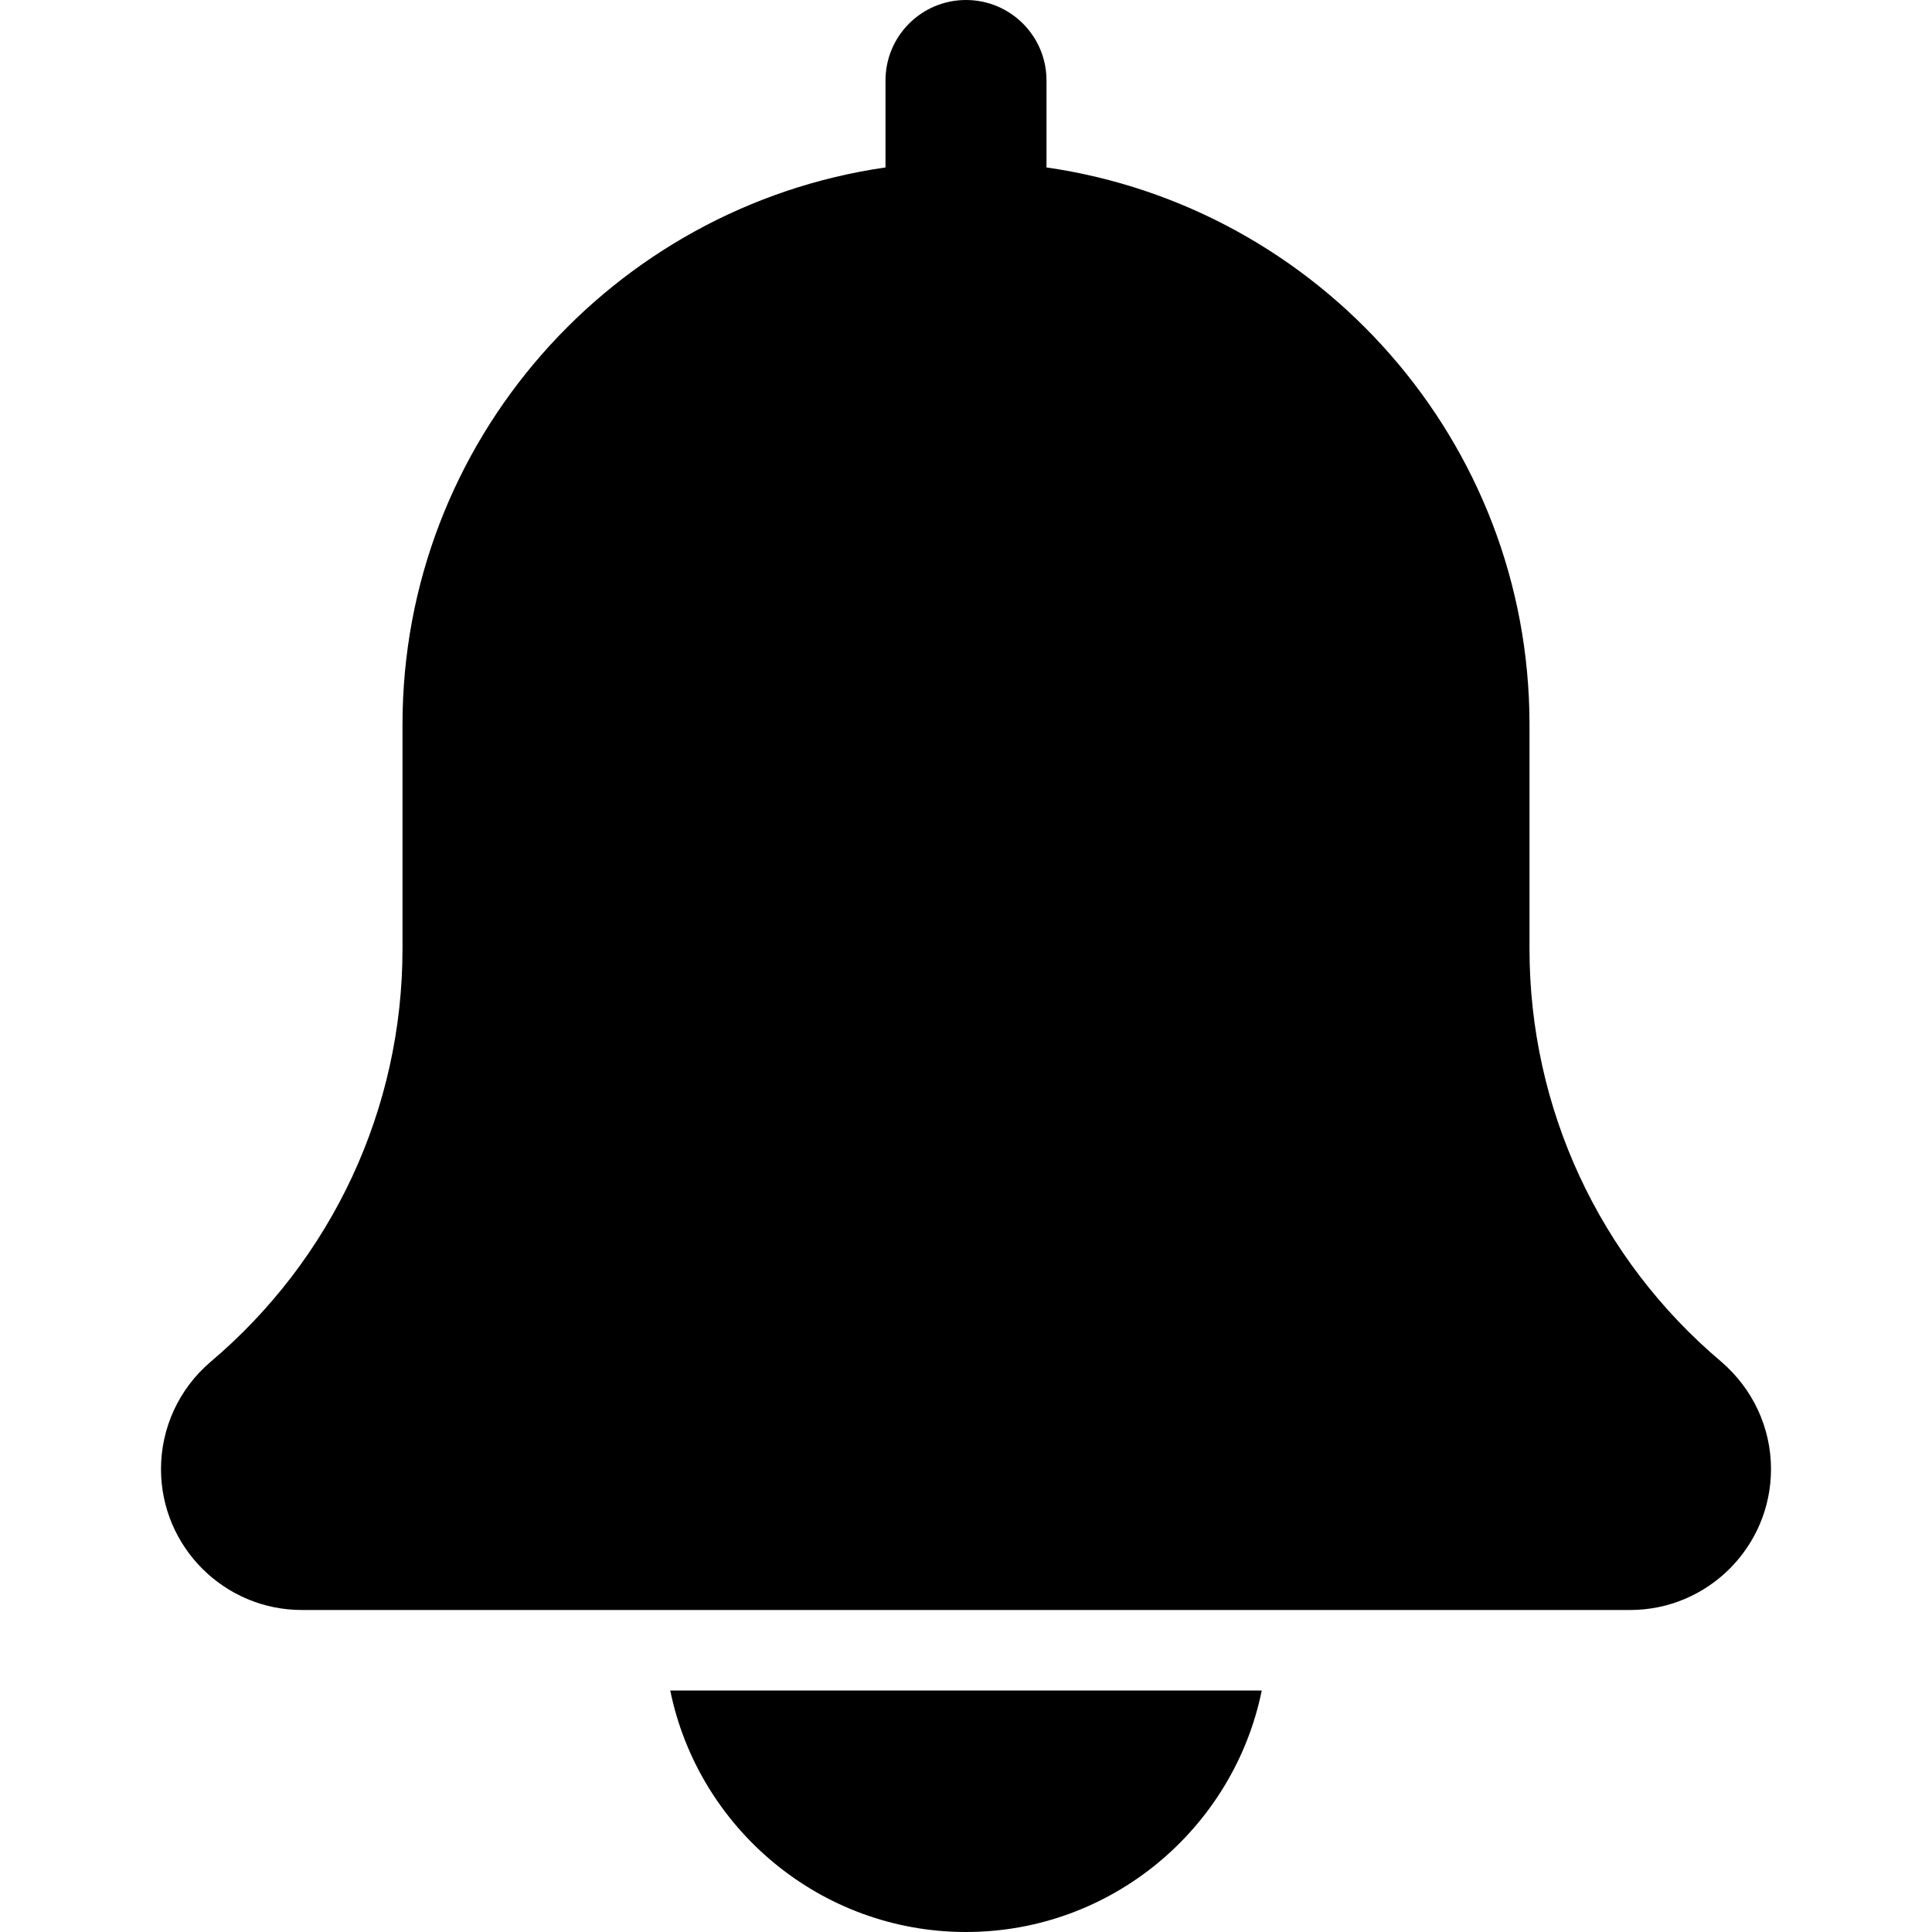
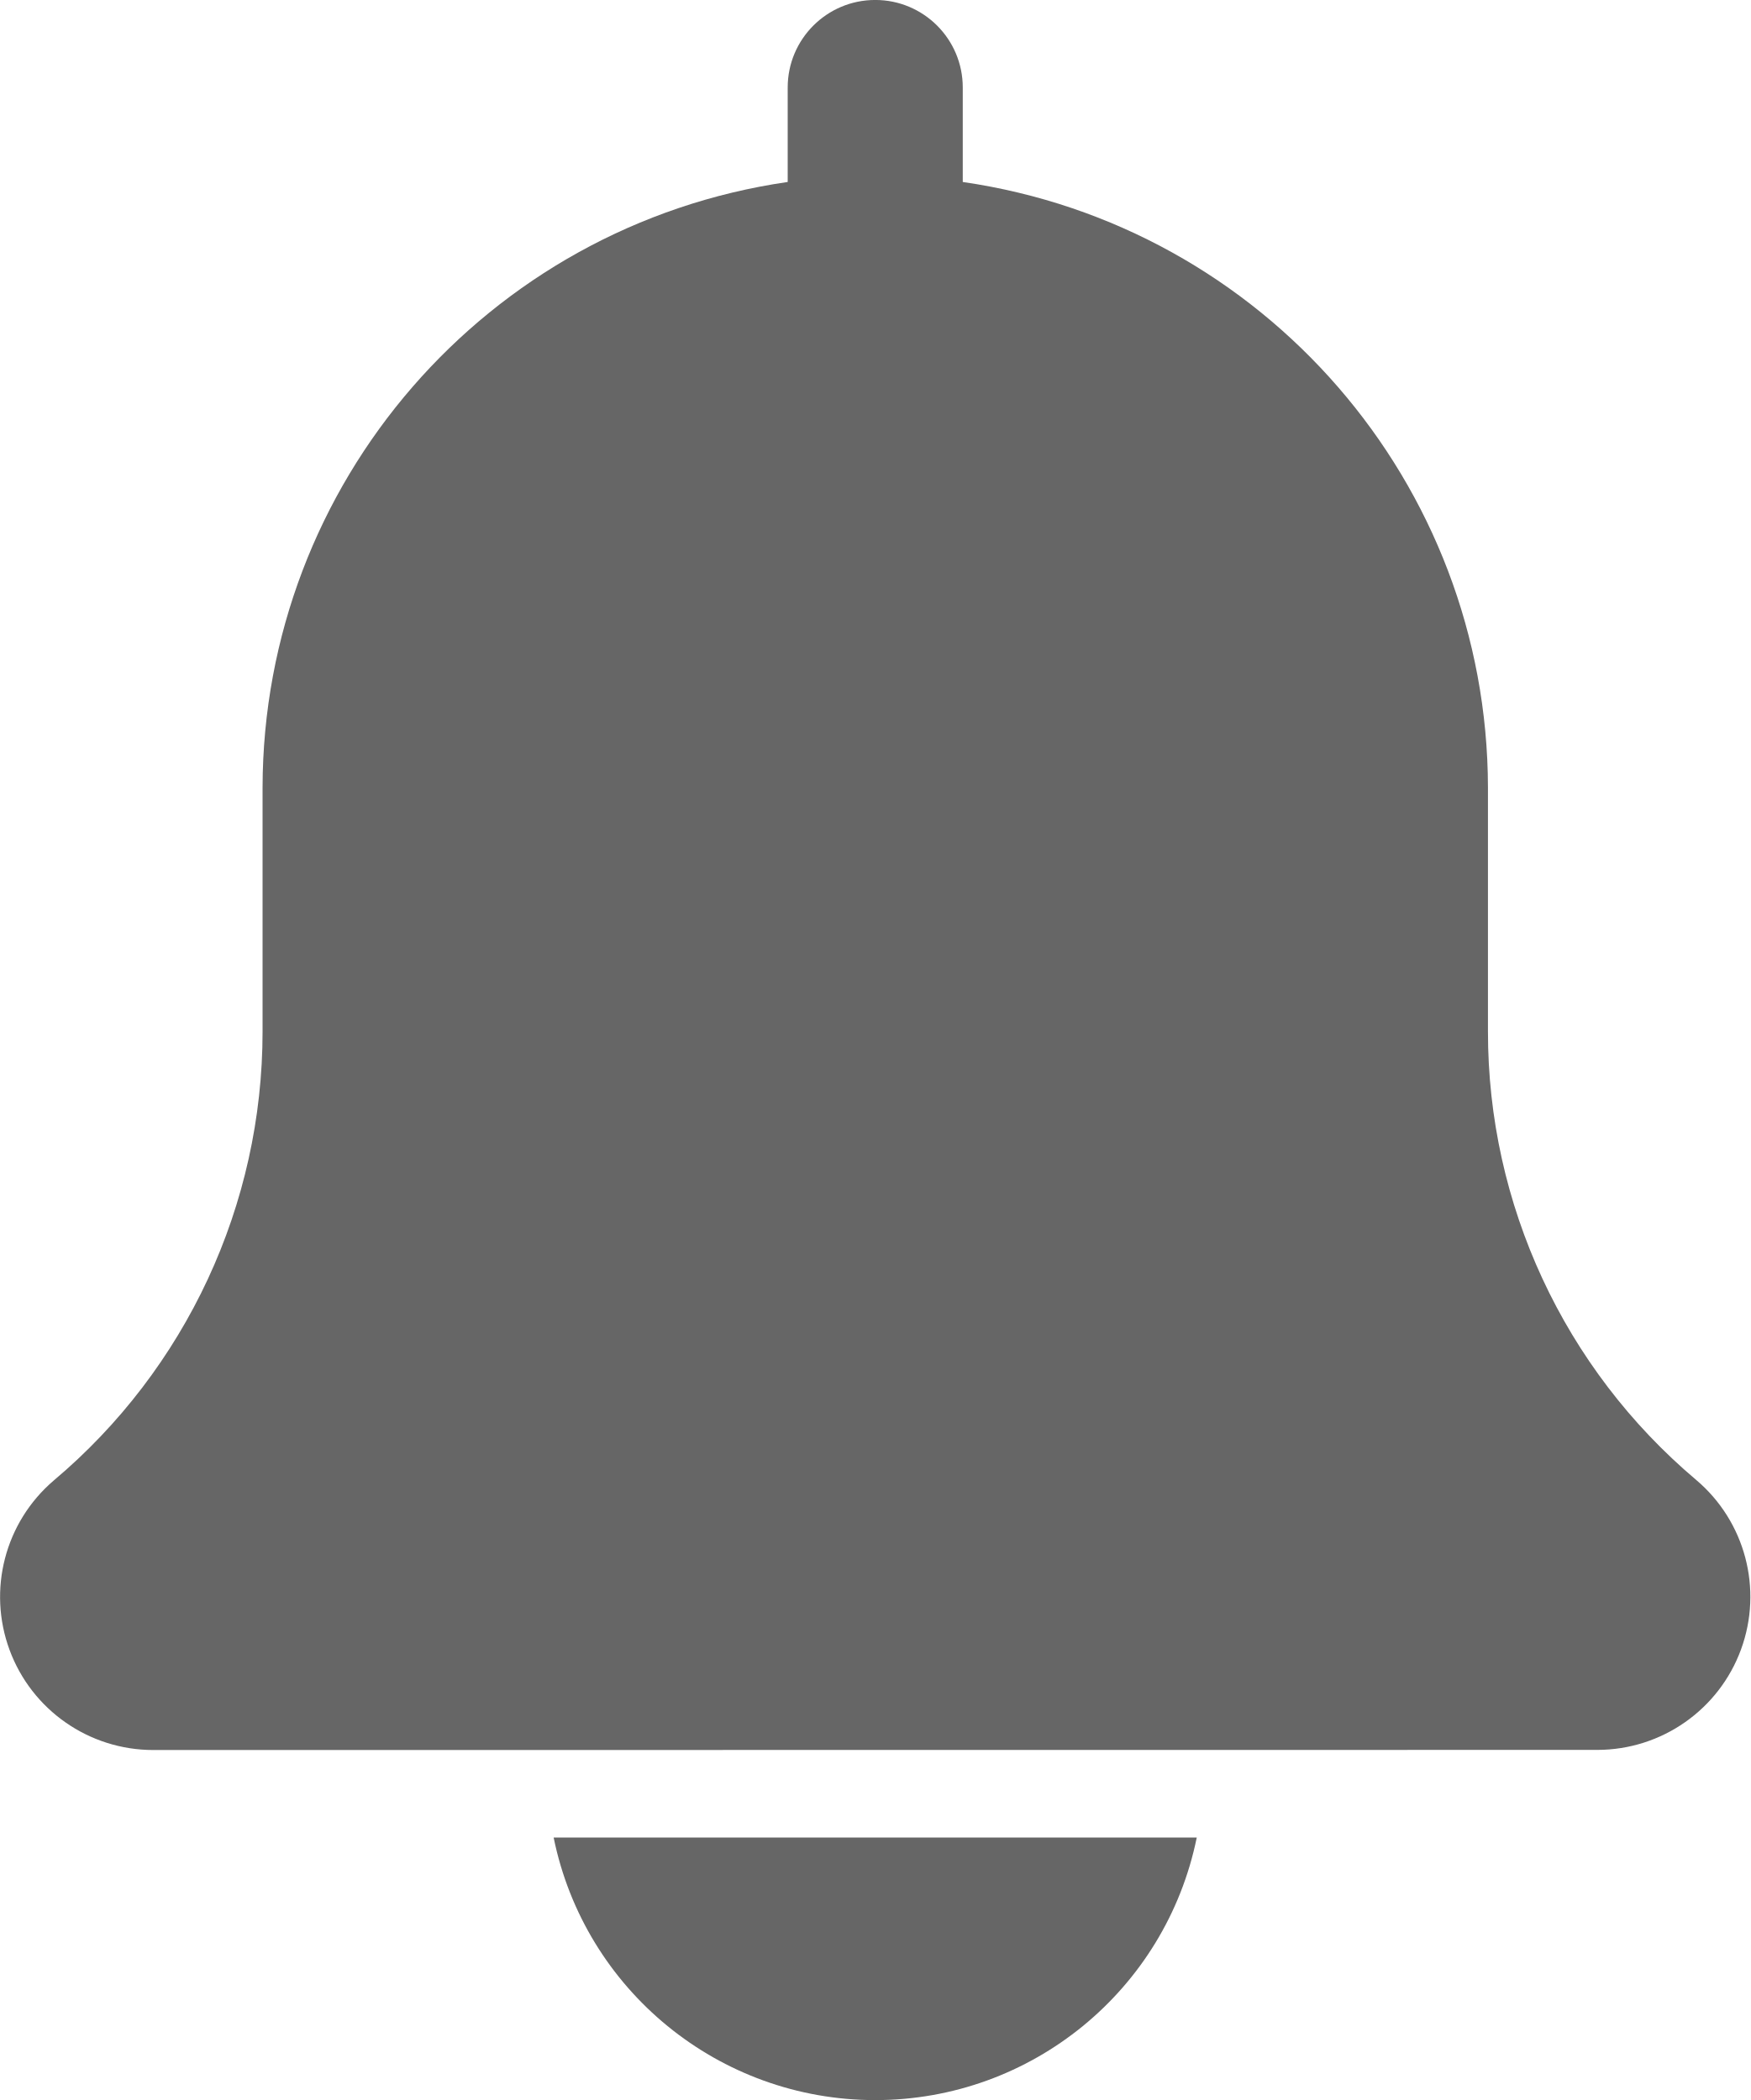
- <svg xmlns="http://www.w3.org/2000/svg" id="Layer_4" enable-background="new 0 0 24 24" height="512" viewBox="0 0 24 24" width="512">
-   <g>
-     <path d="m21.379 16.913c-1.512-1.278-2.379-3.146-2.379-5.125v-2.788c0-3.519-2.614-6.432-6-6.92v-1.08c0-.553-.448-1-1-1s-1 .447-1 1v1.08c-3.387.488-6 3.401-6 6.92v2.788c0 1.979-.867 3.847-2.388 5.133-.389.333-.612.817-.612 1.329 0 .965.785 1.75 1.75 1.75h16.5c.965 0 1.75-.785 1.75-1.75 0-.512-.223-.996-.621-1.337z" />
-     <path d="m12 24c1.811 0 3.326-1.291 3.674-3h-7.348c.348 1.709 1.863 3 3.674 3z" />
+ <svg xmlns="http://www.w3.org/2000/svg" width="29.167" height="35" viewBox="0 0 29.167 35">
+   <g id="Notificaciones" transform="translate(-20.3)">
+     <g id="notifications" transform="translate(20.3)">
+       <path id="Union_6" data-name="Union 6" d="M9.226,30.625H19.941a5.468,5.468,0,0,1-10.716,0ZM2.552,29.167a2.552,2.552,0,0,1-1.659-4.49A9.78,9.78,0,0,0,4.375,17.19V13.125A10.215,10.215,0,0,1,13.125,3.033V1.458a1.458,1.458,0,0,1,2.917,0V3.033a10.217,10.217,0,0,1,8.751,10.092V17.19a9.769,9.769,0,0,0,3.469,7.475,2.552,2.552,0,0,1-1.646,4.5Z" fill="#666" />
+     </g>
  </g>
</svg>
